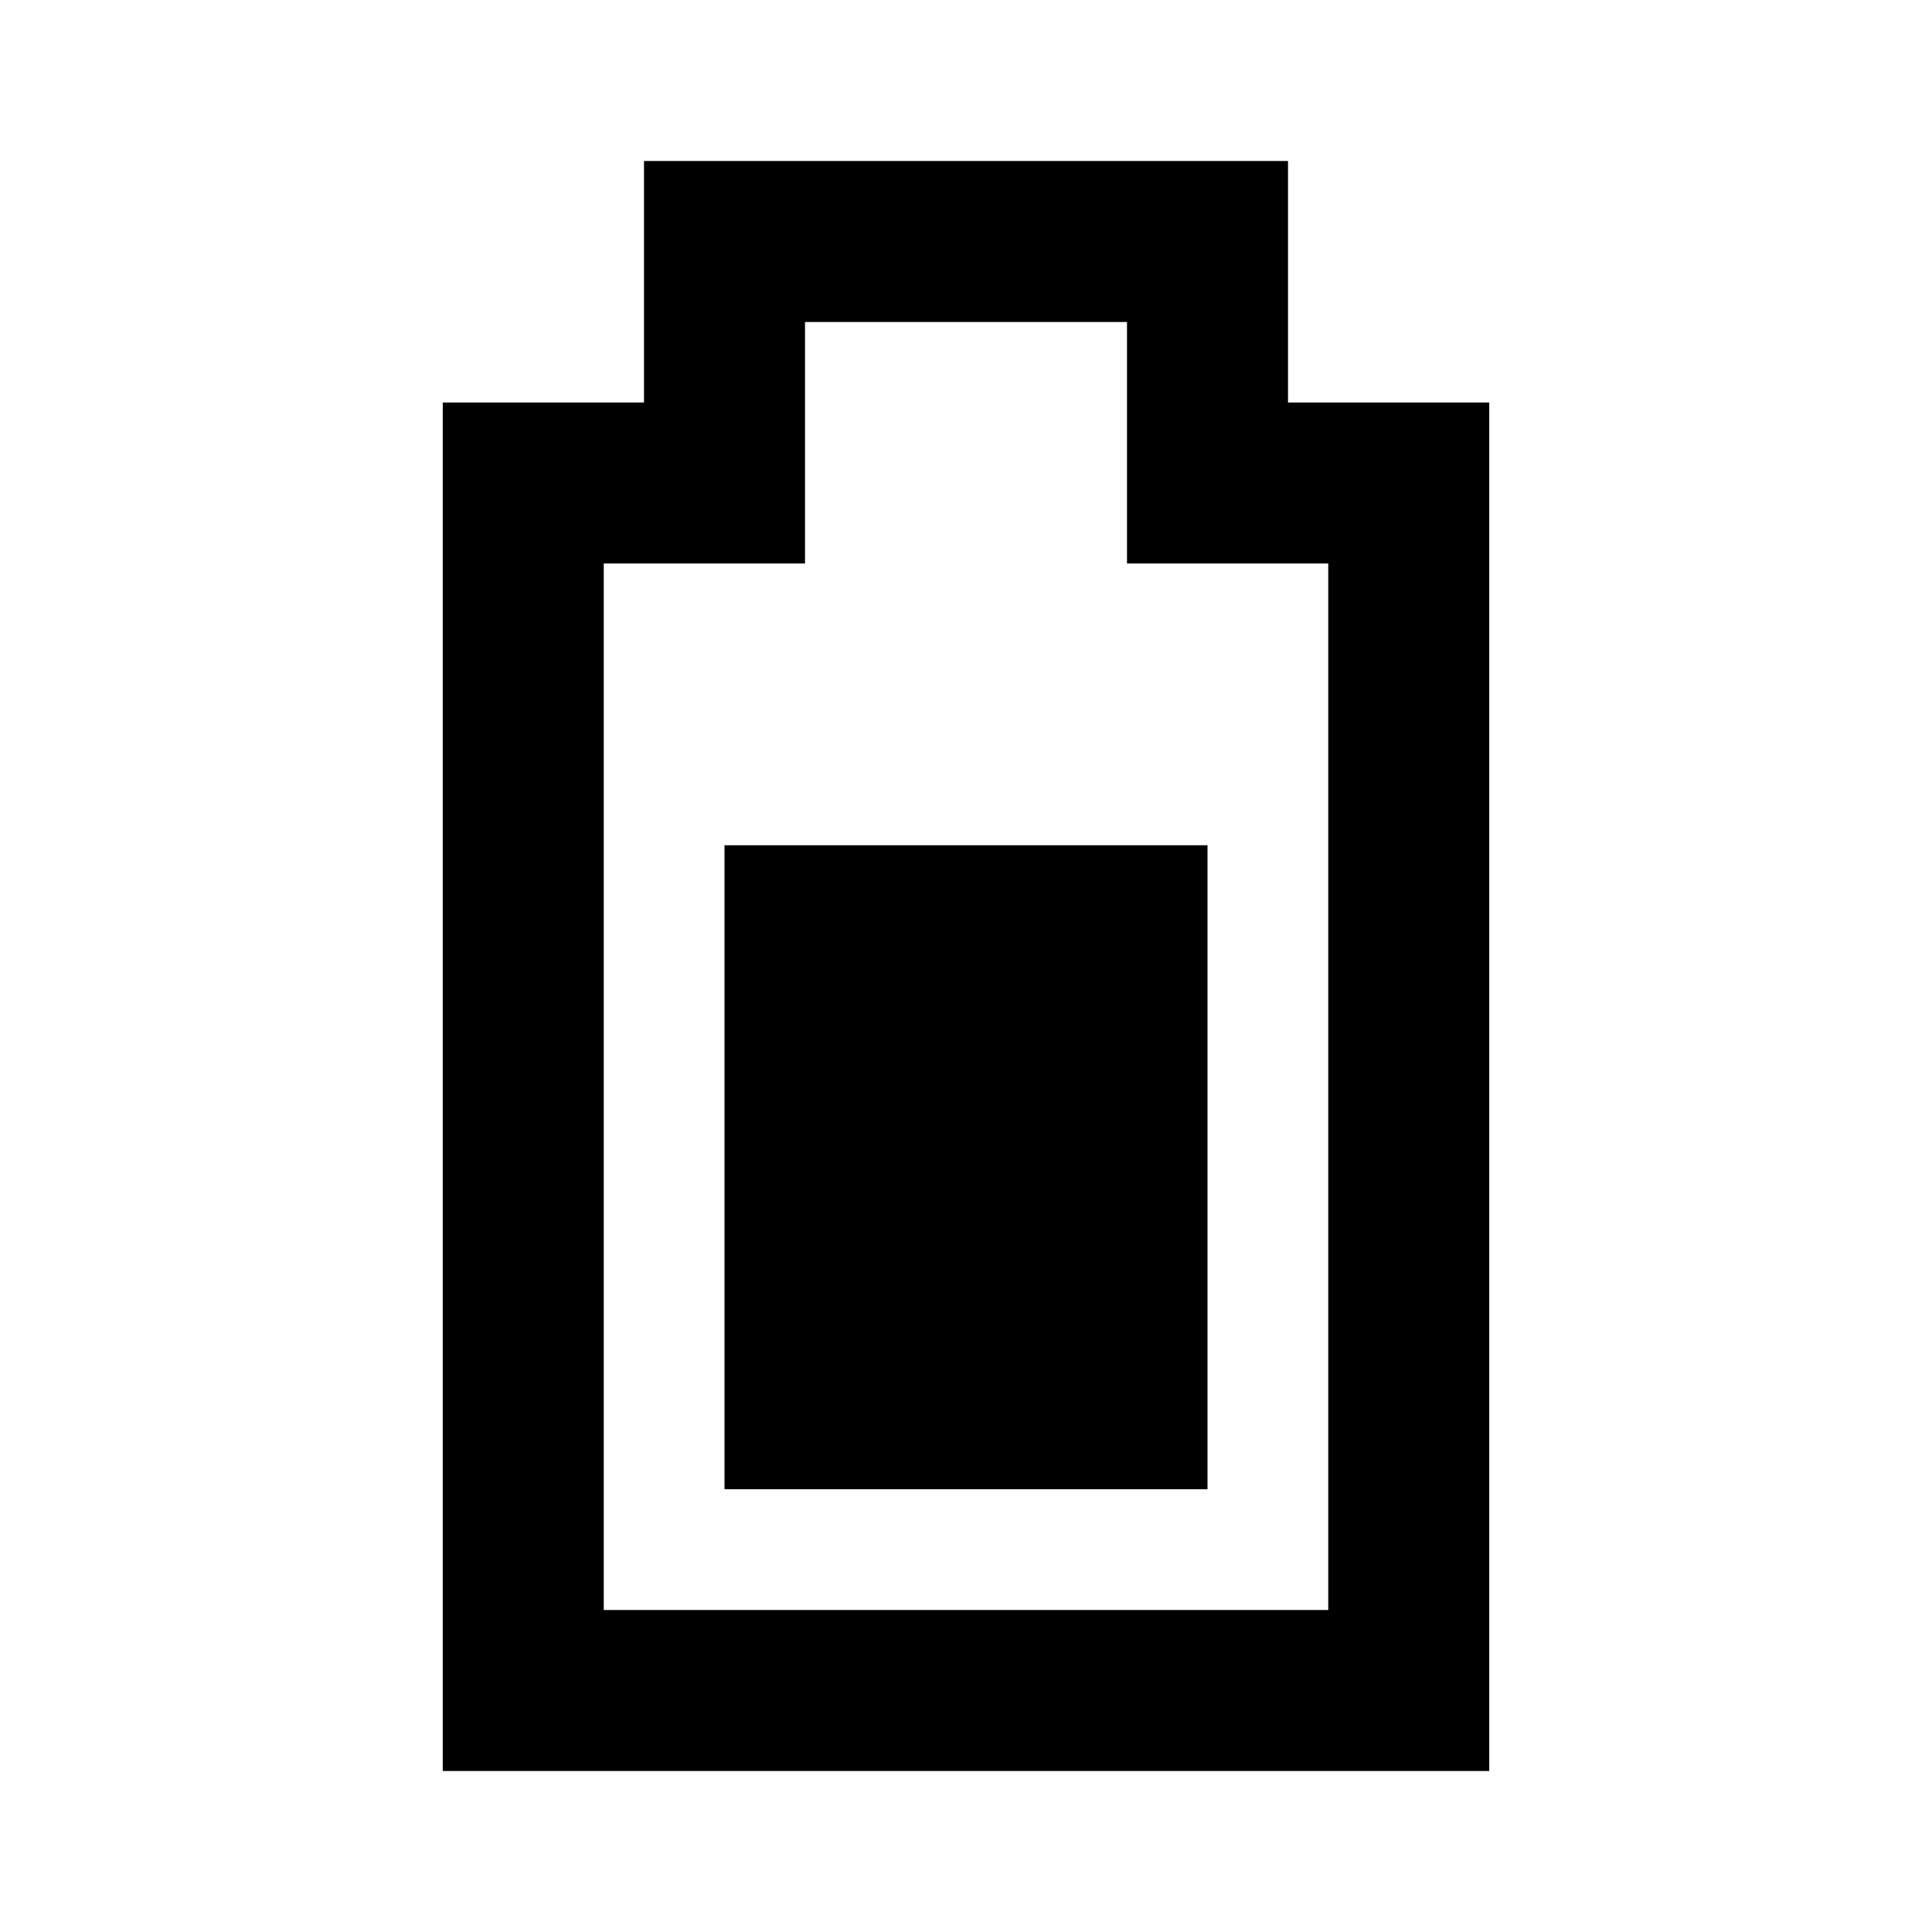
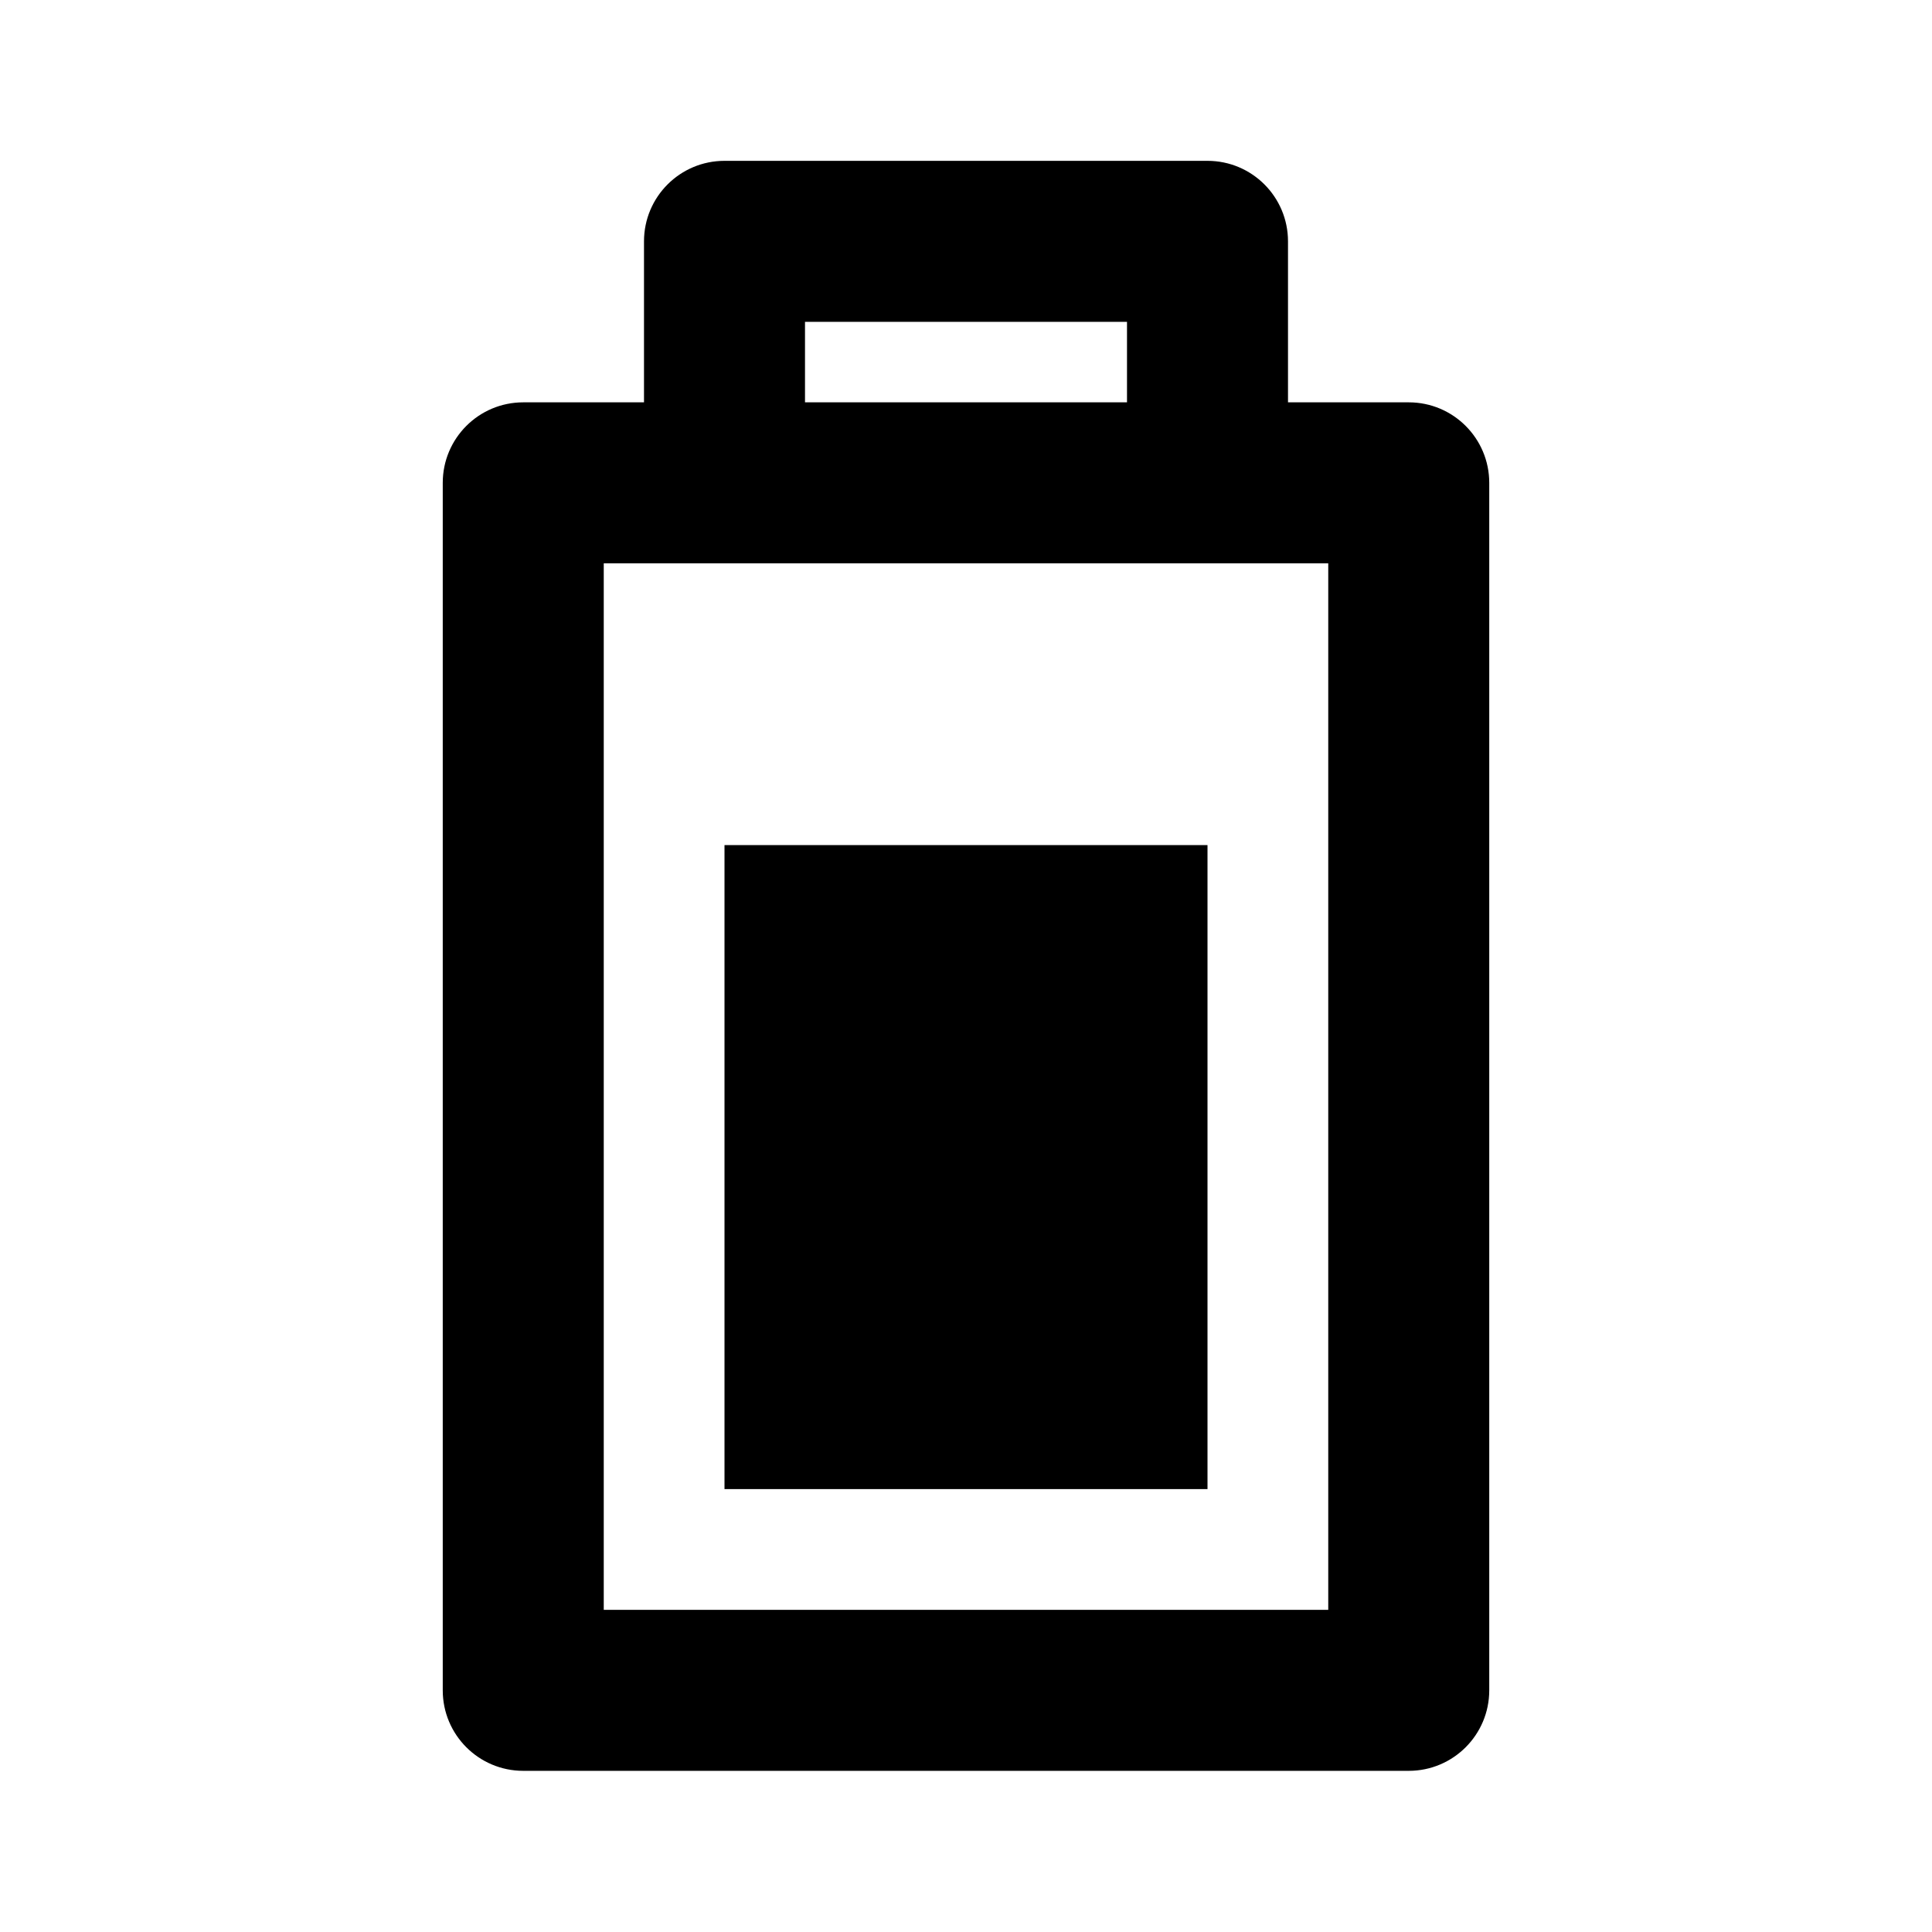
- <svg xmlns="http://www.w3.org/2000/svg" height="48" width="48" viewBox="0 0 48 48">
-   <path d="M0,0H48V48H0Z" transform="translate(0 0)" style="fill: none" />
-   <g>
-     <path d="M32,10V4H16v6H11V44H37V10Zm1,4V40H15V14h5V8h8v6Z" transform="translate(0 0)" />
-     <rect x="18" y="21" width="12" height="16" />
+ <svg xmlns="http://www.w3.org/2000/svg" viewBox="0 0 48 48" style="enable-background:new 0 0 48 48" xml:space="preserve">
+   <style>.st3{display:none}</style>
+   <g id="Your_Icons">
+     <path d="M0-.004h48v48H0v-48z" style="fill:none" />
+     <path d="M35 9.996h-3v-4a2 2 0 0 0-2-2H18a2 2 0 0 0-2 2v4h-3a2 2 0 0 0-2 2v30a2 2 0 0 0 2 2h22a2 2 0 0 0 2-2v-30a2 2 0 0 0-2-2zm-15-2h8v2h-8v-2zm13 32H15v-26h18v26z" />
+     <path d="M30 36.996H18v-16h12v16z" />
  </g>
</svg>
